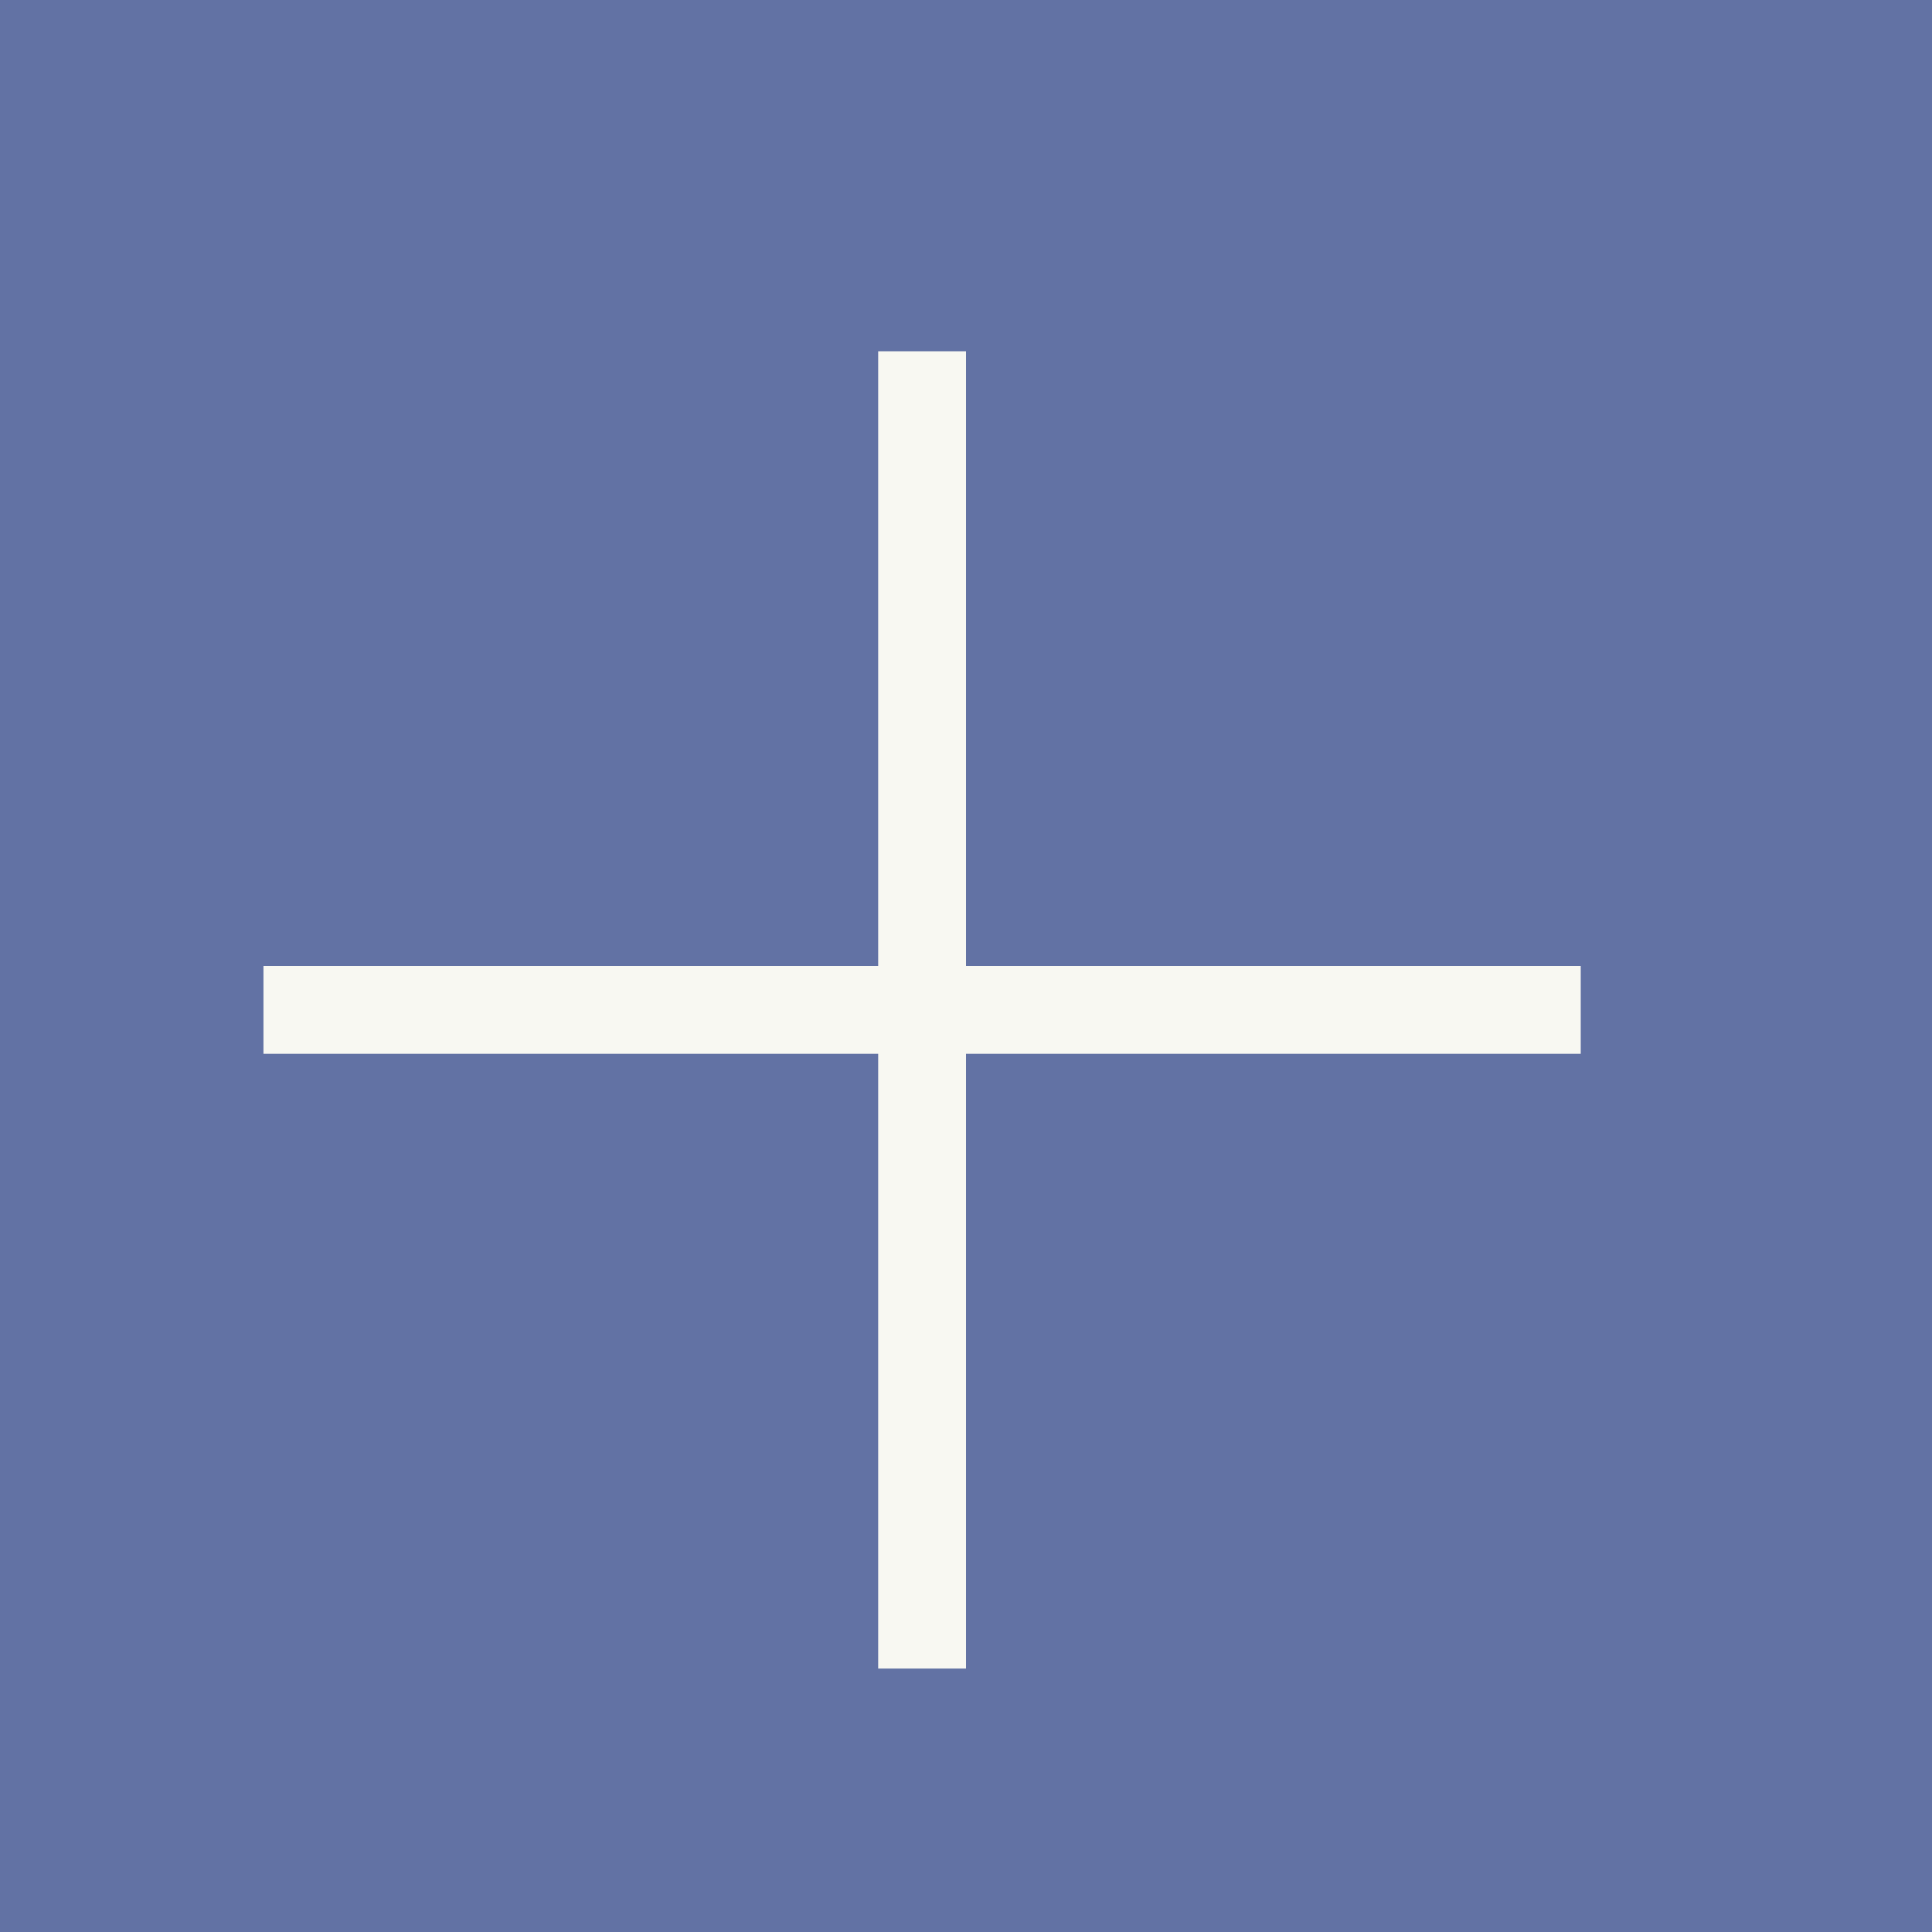
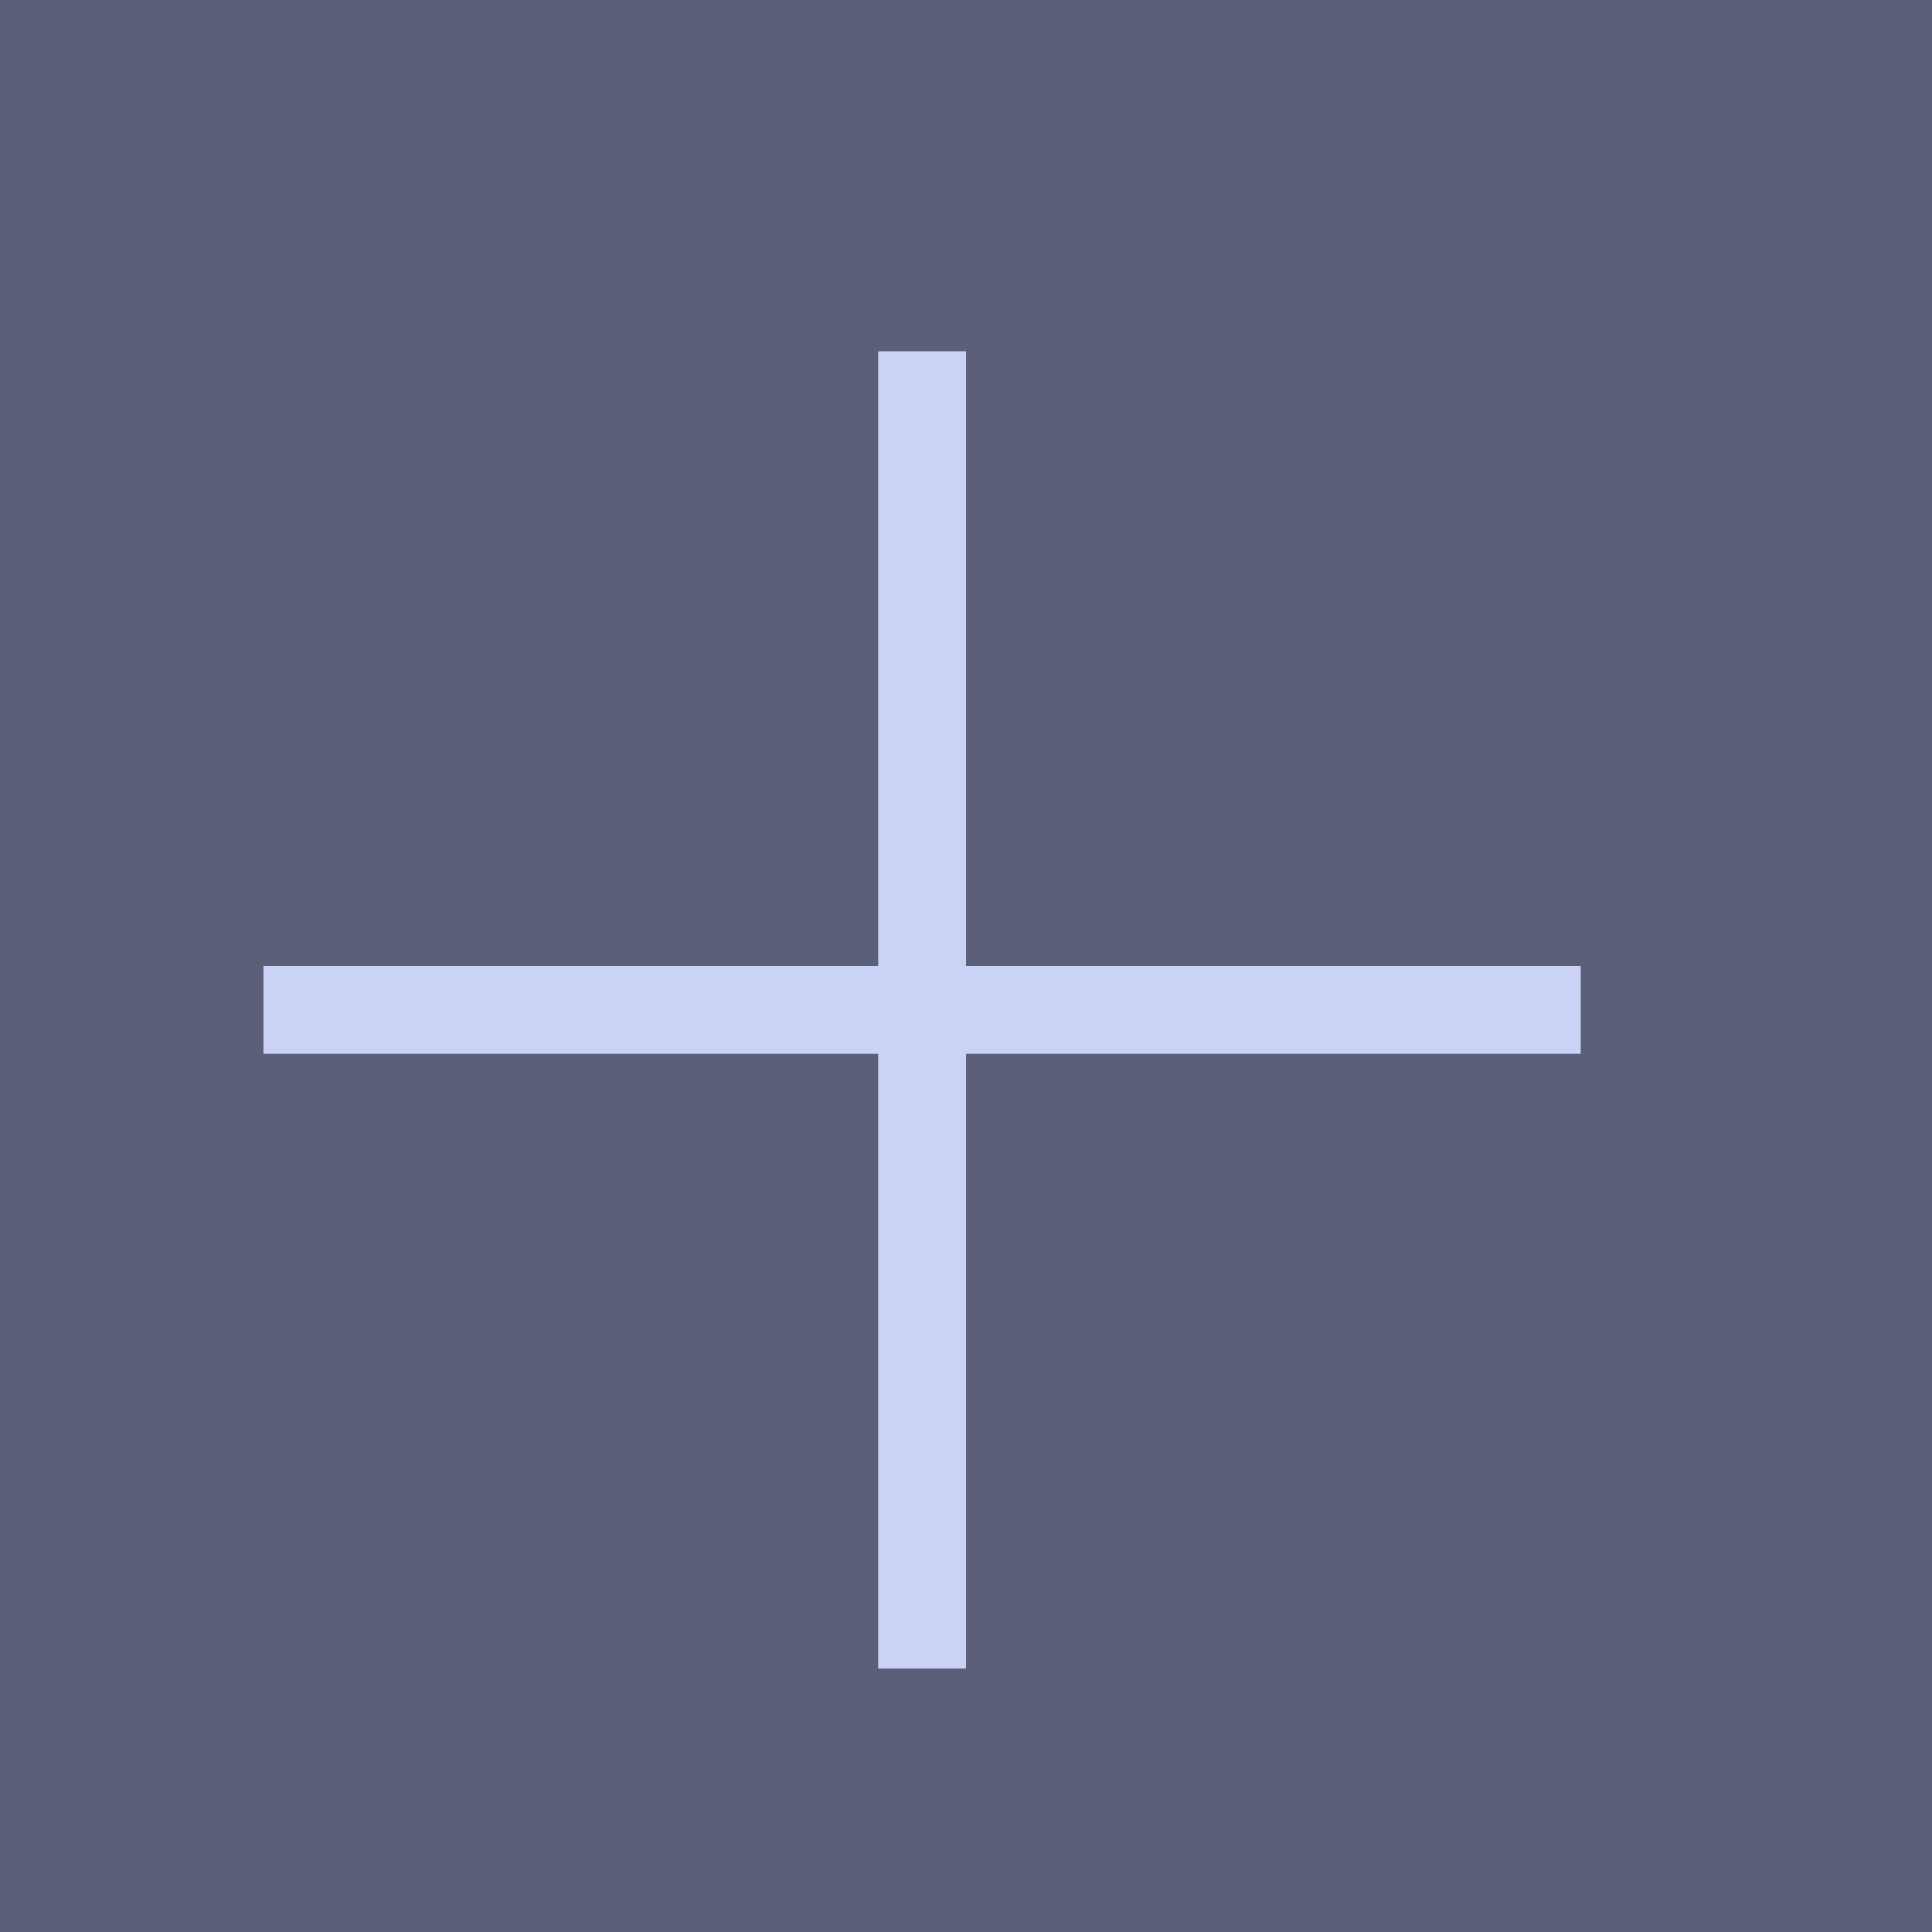
- <svg xmlns="http://www.w3.org/2000/svg" viewBox="0 0 22 22">
-   <g transform="translate(-553.72-583.12)">
-     <path fill="#6272a4" color="#000" d="m553.72 583.12h22v22h-22z" />
-     <g fill="#f8f8f2">
-       <path transform="matrix(0 1-1 0 0 0)" d="m594.12-571.72h1v15h-1z" />
-       <path d="m563.72 587.12h1v15h-1z" />
+ <svg xmlns="http://www.w3.org/2000/svg" viewBox="0 0 22 22" version="1.1" id="svg12">
+   <defs id="defs16" />
+   <g transform="translate(-553.72-583.12)" id="g10">
+     <path fill="#6272a4" color="#000000" d="m 553.72,583.12 h 22 v 22 h -22 z" id="path2" style="display:inline;fill:#5b6078;fill-opacity:1" />
+     <g fill="#f8f8f2" id="g8">
+       <path transform="matrix(0 1-1 0 0 0)" d="m594.12-571.72h1v15h-1z" id="path4" style="fill:#cad3f5;fill-opacity:1" />
+       <path d="m563.72 587.12h1v15h-1z" id="path6" style="fill:#cad3f5;fill-opacity:1" />
    </g>
  </g>
</svg>
